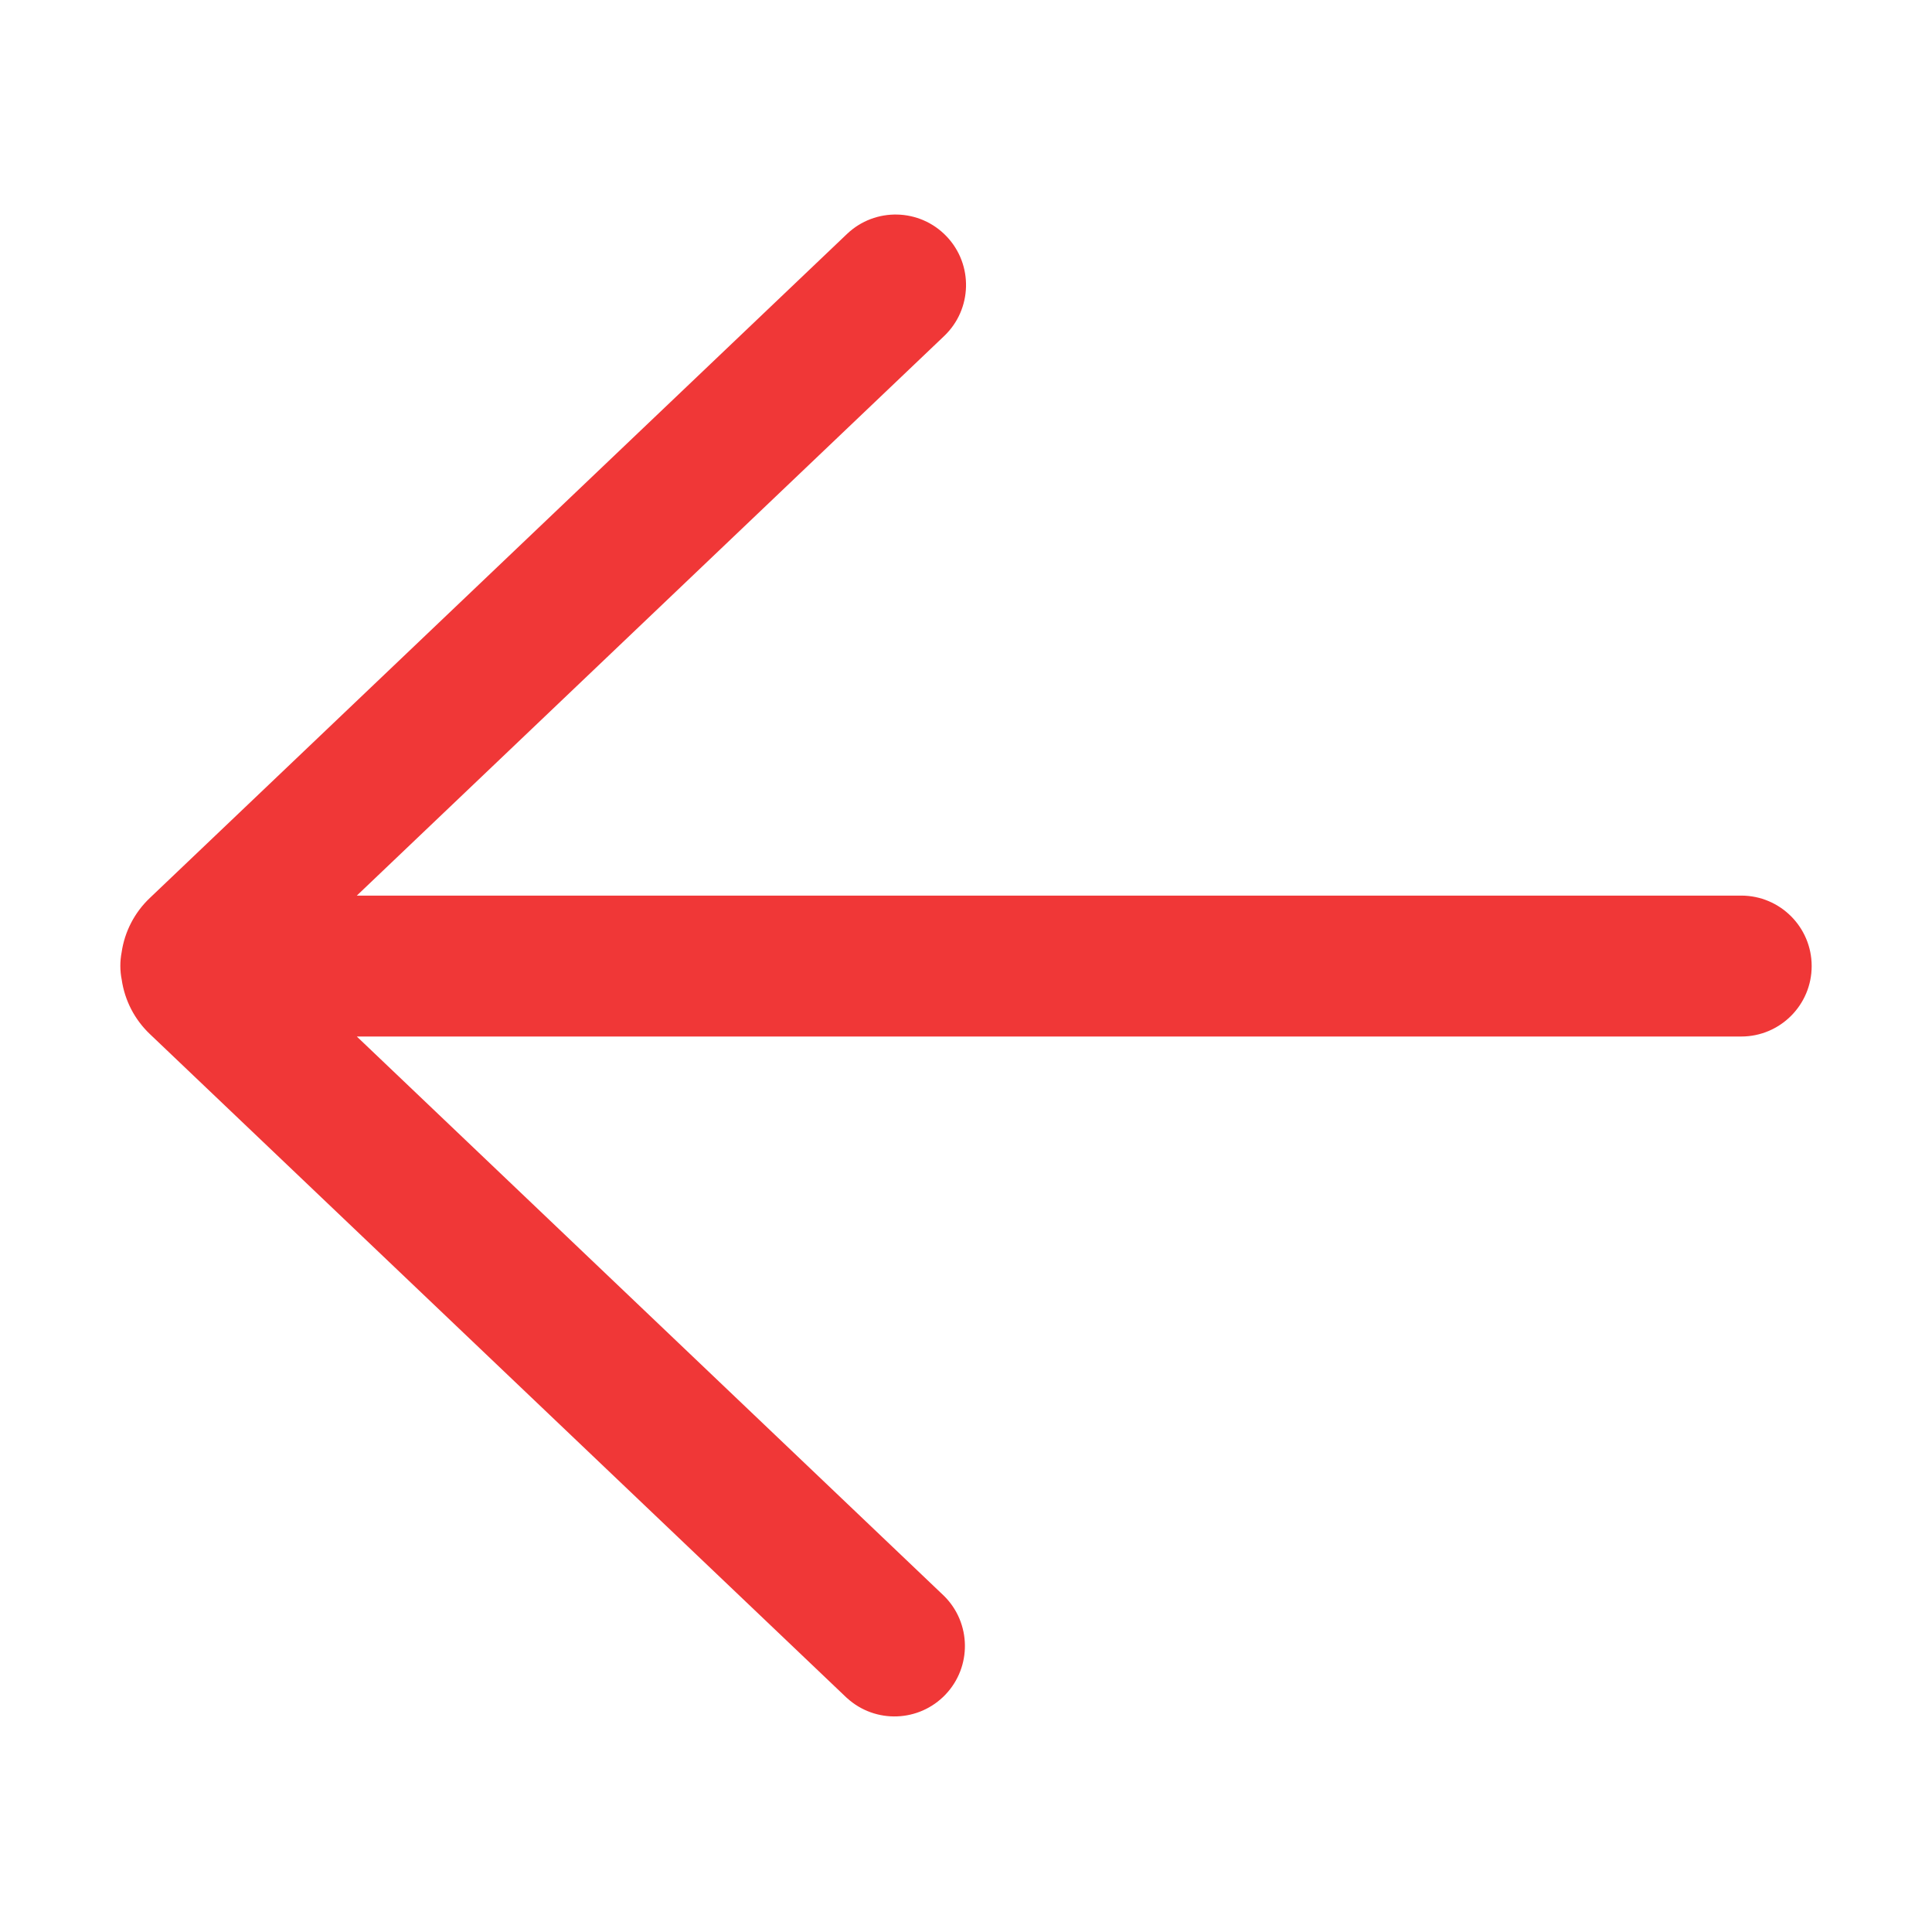
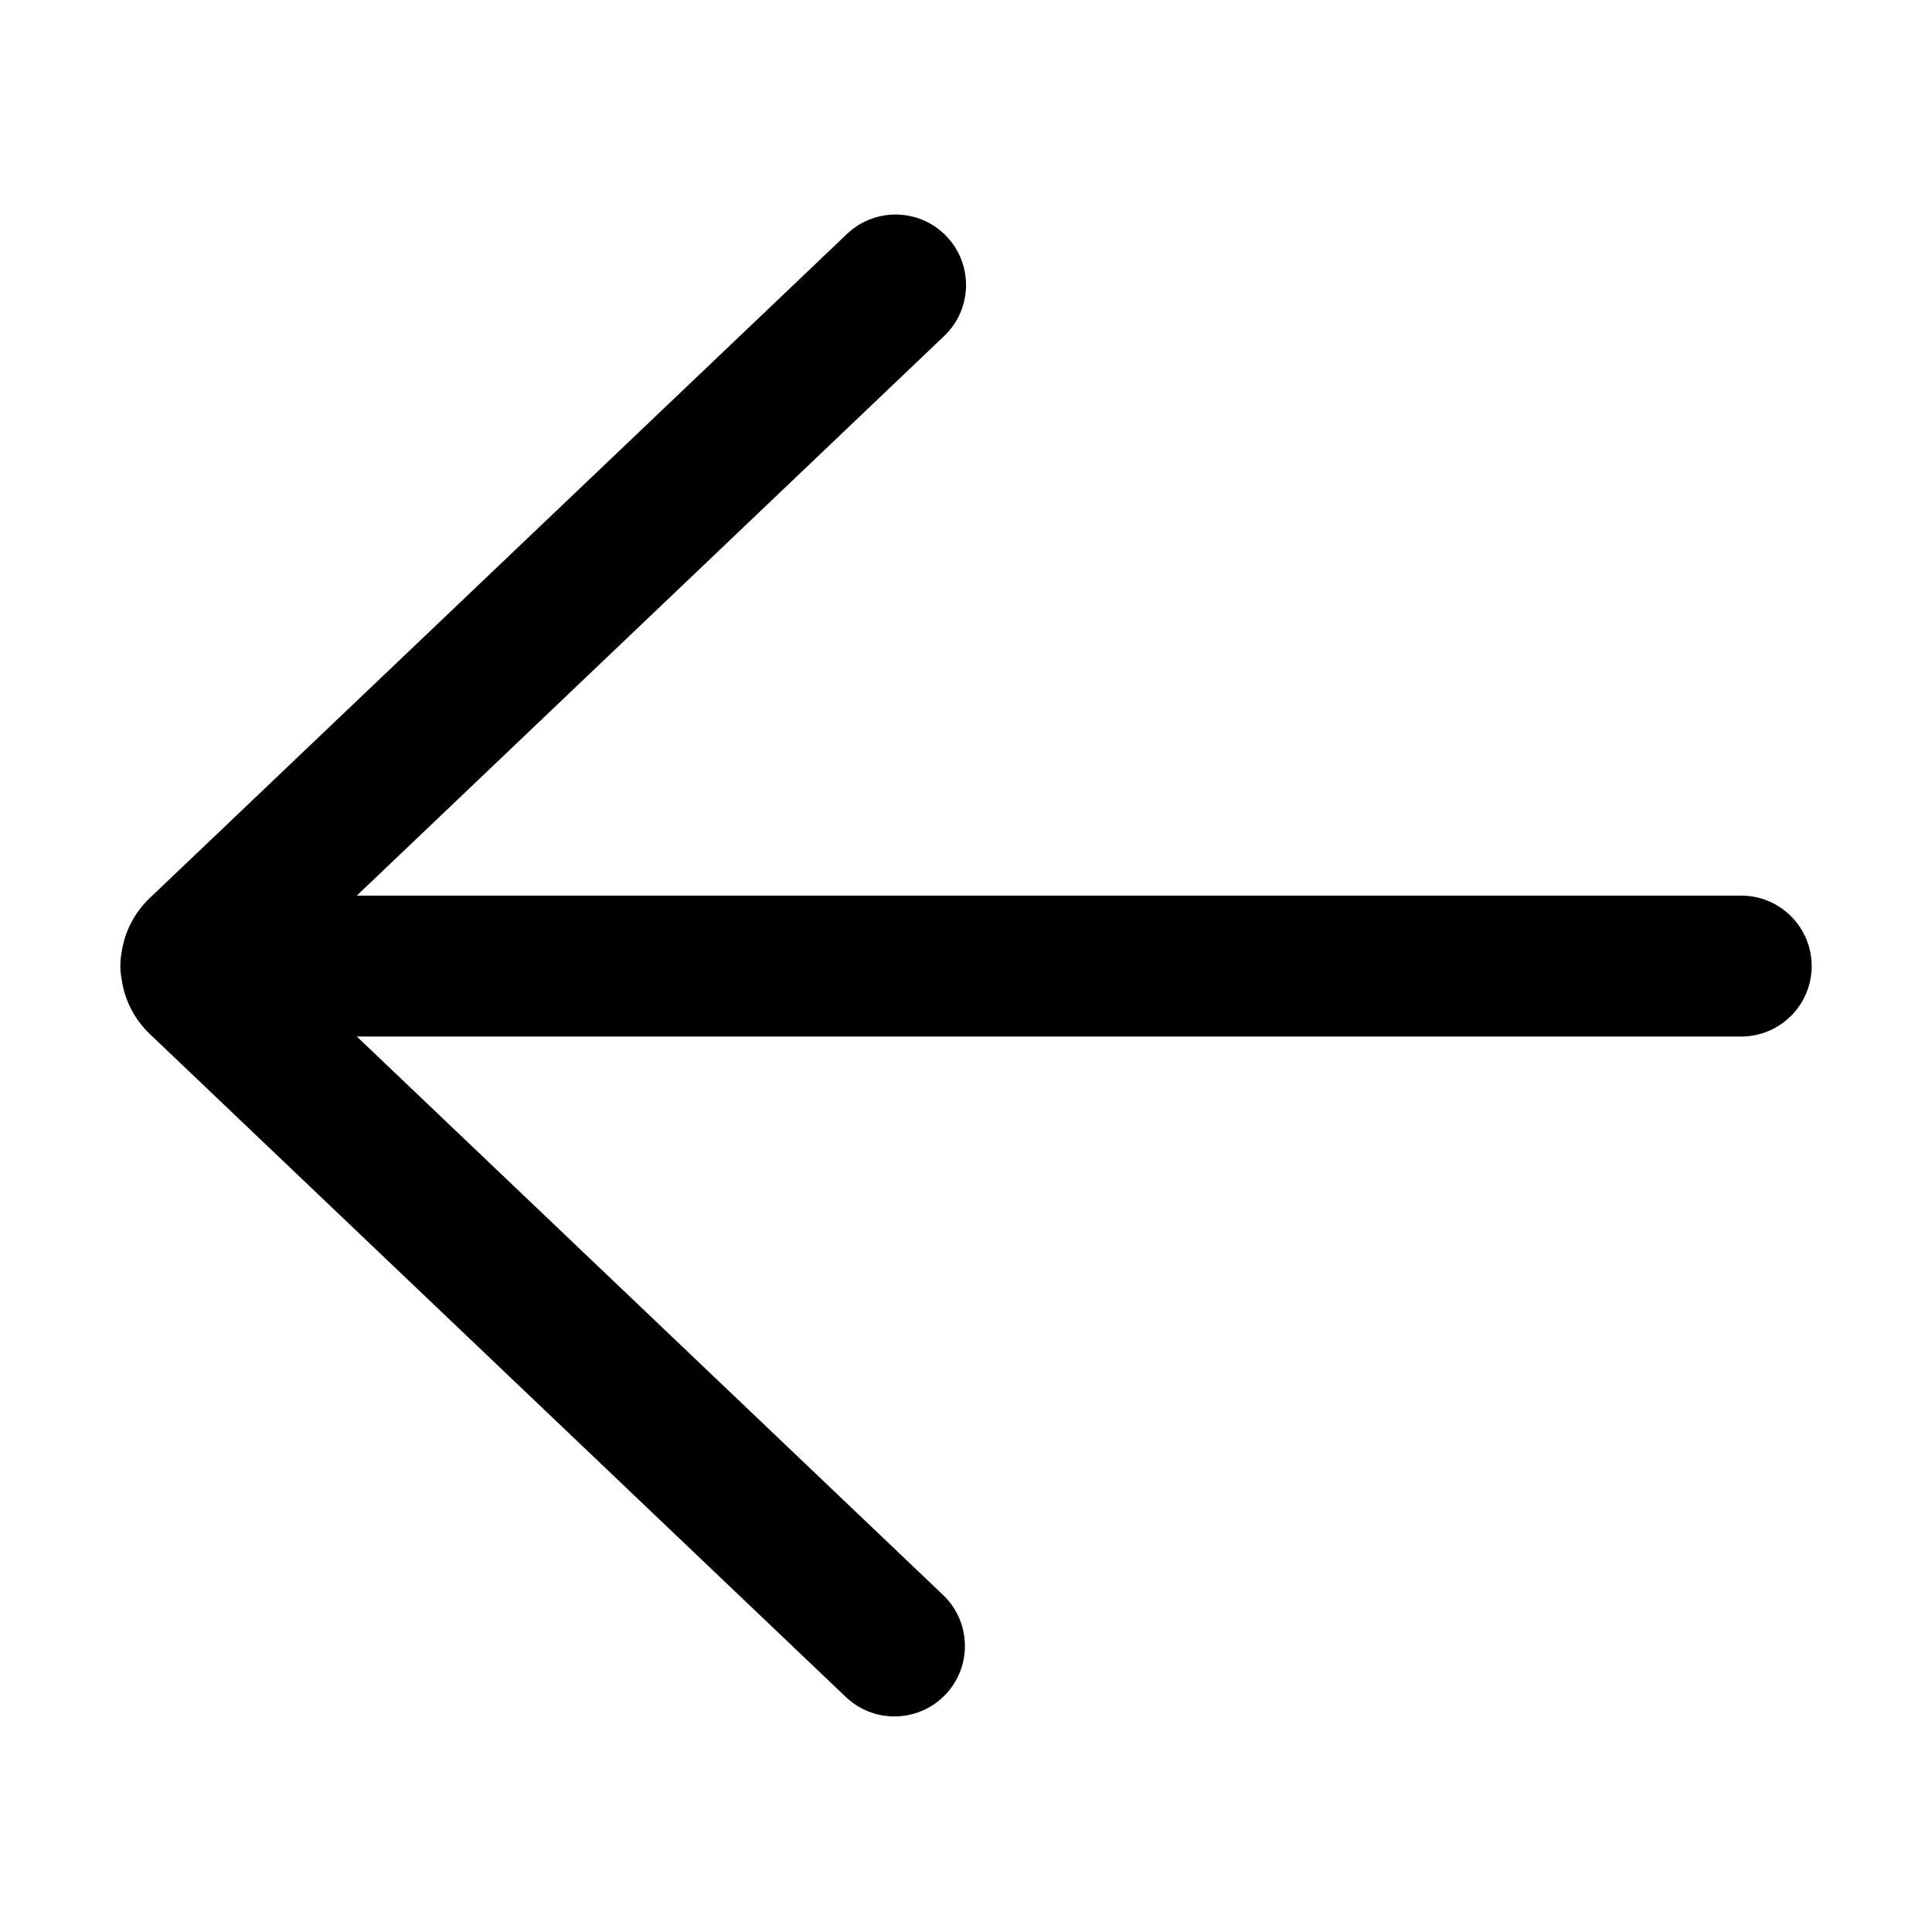
<svg xmlns="http://www.w3.org/2000/svg" width="32" height="32" viewBox="0 0 32 32" fill="none" version="1.1" id="svg7">
  <defs id="defs7">
    <linearGradient id="paint0_linear_8_990" x1="29.902" y1="19.095" x2="25.934" y2="11.002" gradientUnits="userSpaceOnUse">
      <stop stop-color="#F9D423" id="stop2" />
      <stop offset="0.516" stop-color="#FF4E50" id="stop3" />
      <stop offset="0.991" stop-color="#8A2387" id="stop4" />
    </linearGradient>
    <linearGradient id="paint1_linear_8_990" x1="17.657" y1="26.27" x2="-1.809" y2="10.27" gradientUnits="userSpaceOnUse">
      <stop stop-color="#F9D423" id="stop5" />
      <stop offset="0.516" stop-color="#FF4E50" id="stop6" />
      <stop offset="0.991" stop-color="#8A2387" id="stop7" />
    </linearGradient>
  </defs>
-   <path d="m 14.029,28.125 a 1.167,1.167 0 0 0 1.609,-1.69 L 5.91,17.168 H 28.84 a 1.167,1.167 0 0 0 0,-2.334 H 5.91 L 15.638,5.566 A 1.167,1.167 0 0 0 14.029,3.875 L 2.481,14.874 a 1.549,1.549 0 0 0 -0.467,0.903 1.173,1.173 0 0 0 0.002,0.45 1.549,1.549 0 0 0 0.467,0.901 L 14.029,28.126 Z" fill="#212121" id="path1-3" style="stroke-width:1.556;fill:#f03737;fill-opacity:1" />
+   <path d="m 14.029,28.125 a 1.167,1.167 0 0 0 1.609,-1.69 L 5.91,17.168 H 28.84 a 1.167,1.167 0 0 0 0,-2.334 H 5.91 L 15.638,5.566 A 1.167,1.167 0 0 0 14.029,3.875 L 2.481,14.874 a 1.549,1.549 0 0 0 -0.467,0.903 1.173,1.173 0 0 0 0.002,0.45 1.549,1.549 0 0 0 0.467,0.901 L 14.029,28.126 Z" fill="#212121" id="path1-3" style="stroke-width:1.556;fill:#000000;fill-opacity:1" />
</svg>
